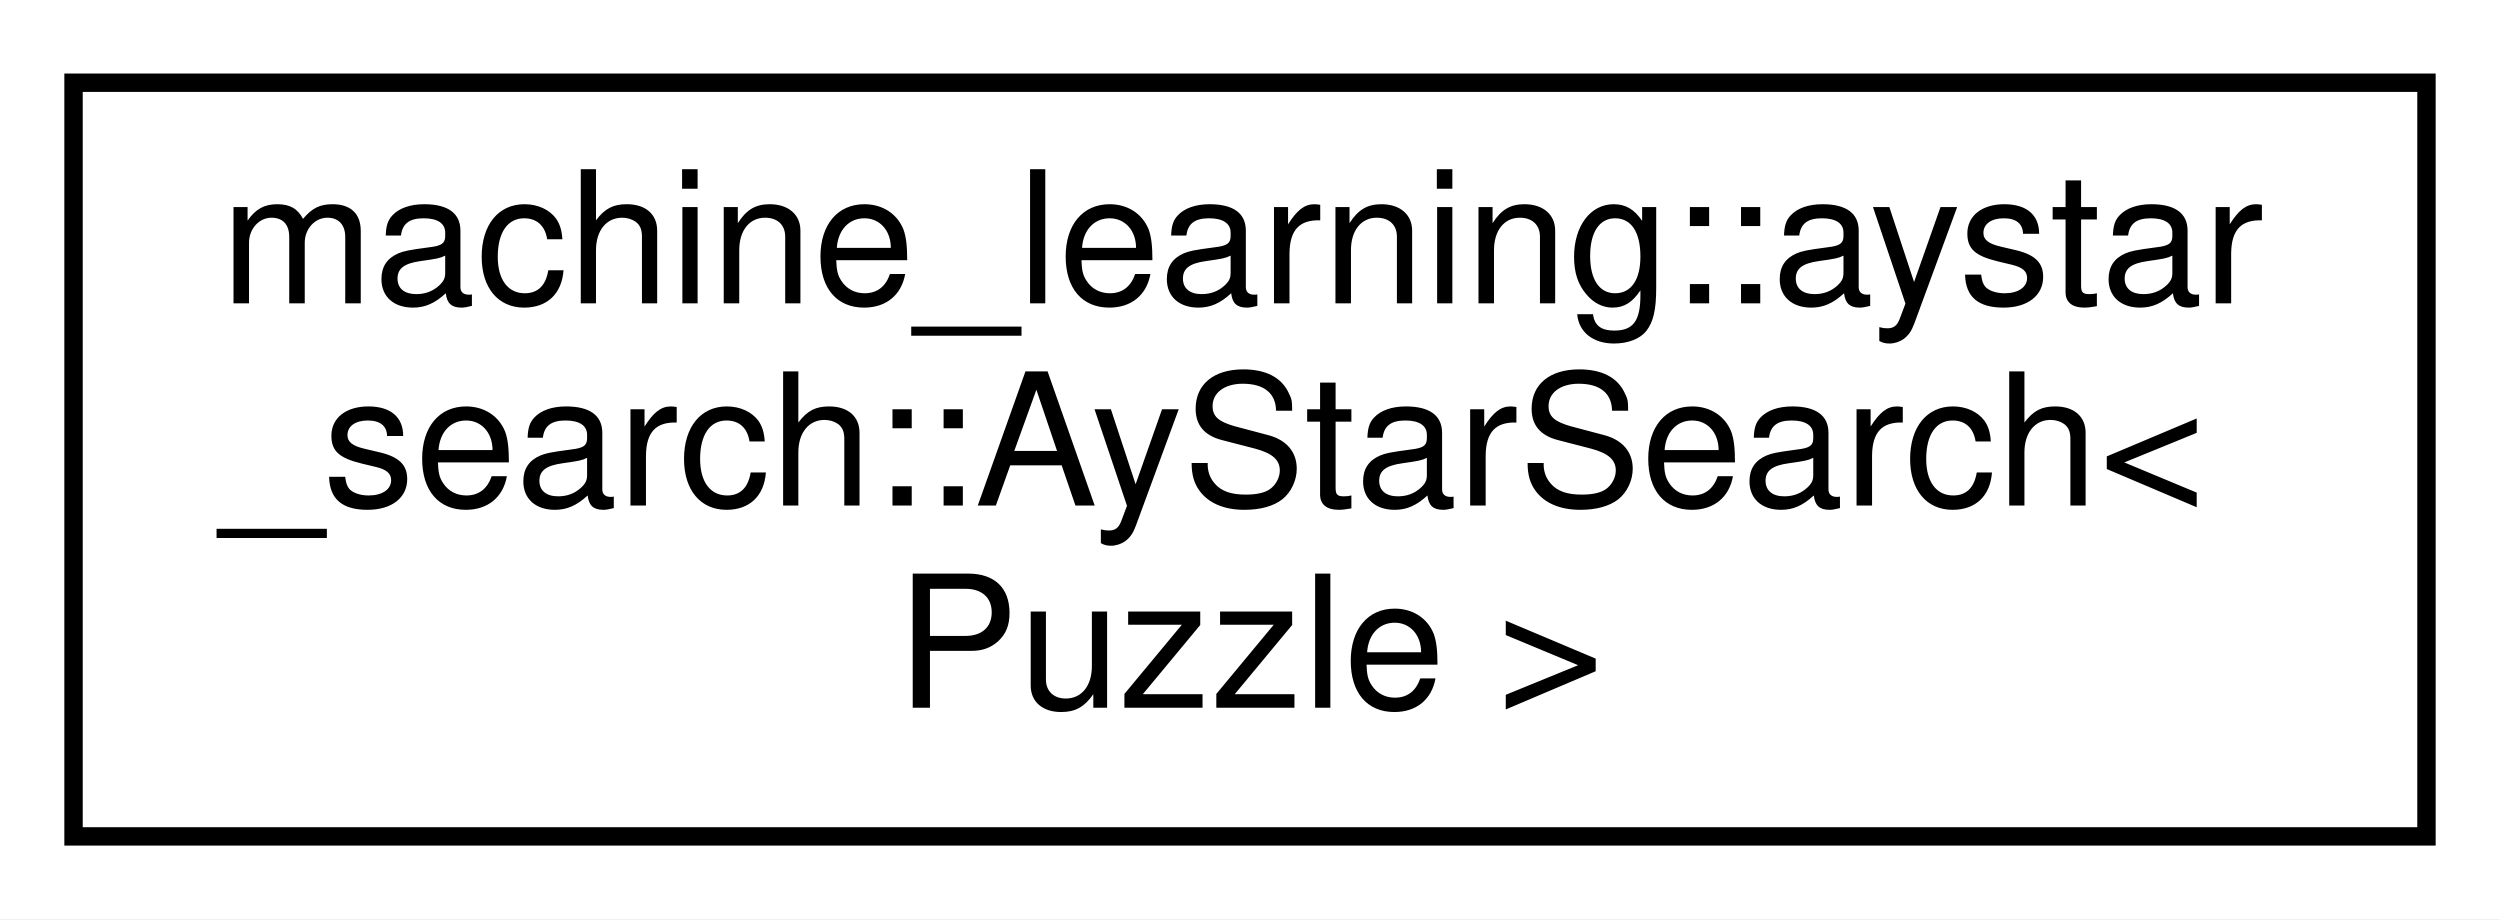
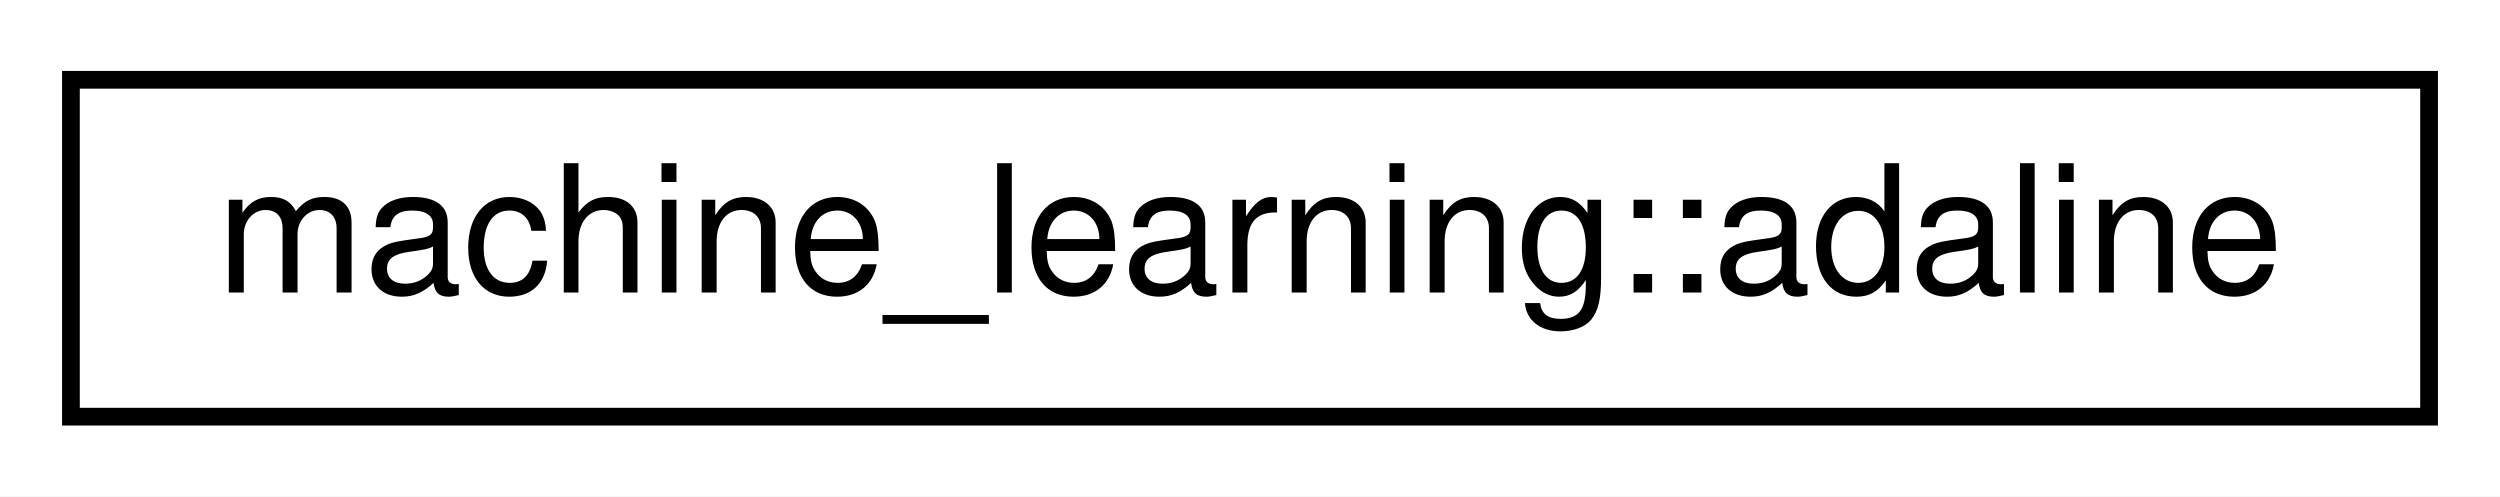
- <svg xmlns="http://www.w3.org/2000/svg" xmlns:xlink="http://www.w3.org/1999/xlink" width="136pt" height="50pt" viewBox="0.00 0.00 136.00 50.00">
-   <g id="graph0" class="graph" transform="scale(1 1) rotate(0) translate(4 46)">
-     <polygon fill="white" stroke="transparent" points="-4,4 -4,-46 132,-46 132,4 -4,4" />
+ <svg xmlns="http://www.w3.org/2000/svg" xmlns:xlink="http://www.w3.org/1999/xlink" width="141pt" height="28pt" viewBox="0.00 0.00 141.00 28.00">
+   <g id="graph0" class="graph" transform="scale(1 1) rotate(0) translate(4 24)">
+     <polygon fill="white" stroke="transparent" points="-4,4 -4,-24 137,-24 137,4 -4,4" />
    <g id="node1" class="node">
      <g id="a_node1">
-         <a xlink:href="da/d02/classmachine__learning_1_1aystar__search_1_1_ay_star_search.html" target="_top" xlink:title="A class defining A* search algorithm. for some initial state and final state.">
-           <polygon fill="white" stroke="black" points="0,-0.5 0,-41.5 128,-41.5 128,-0.5 0,-0.5" />
-           <text text-anchor="start" x="8" y="-29.5" font-family="Helvetica,sans-Serif" font-size="10.00">machine_learning::aystar</text>
-           <text text-anchor="start" x="8" y="-18.5" font-family="Helvetica,sans-Serif" font-size="10.00">_search::AyStarSearch&lt;</text>
-           <text text-anchor="middle" x="64" y="-7.5" font-family="Helvetica,sans-Serif" font-size="10.00"> Puzzle &gt;</text>
+         <a xlink:href="d6/d30/classmachine__learning_1_1adaline.html" target="_top" xlink:title=" ">
+           <polygon fill="white" stroke="black" points="0,-0.5 0,-19.5 133,-19.5 133,-0.5 0,-0.5" />
+           <text text-anchor="middle" x="66.5" y="-7.5" font-family="Helvetica,sans-Serif" font-size="10.00">machine_learning::adaline</text>
        </a>
      </g>
    </g>
  </g>
</svg>
